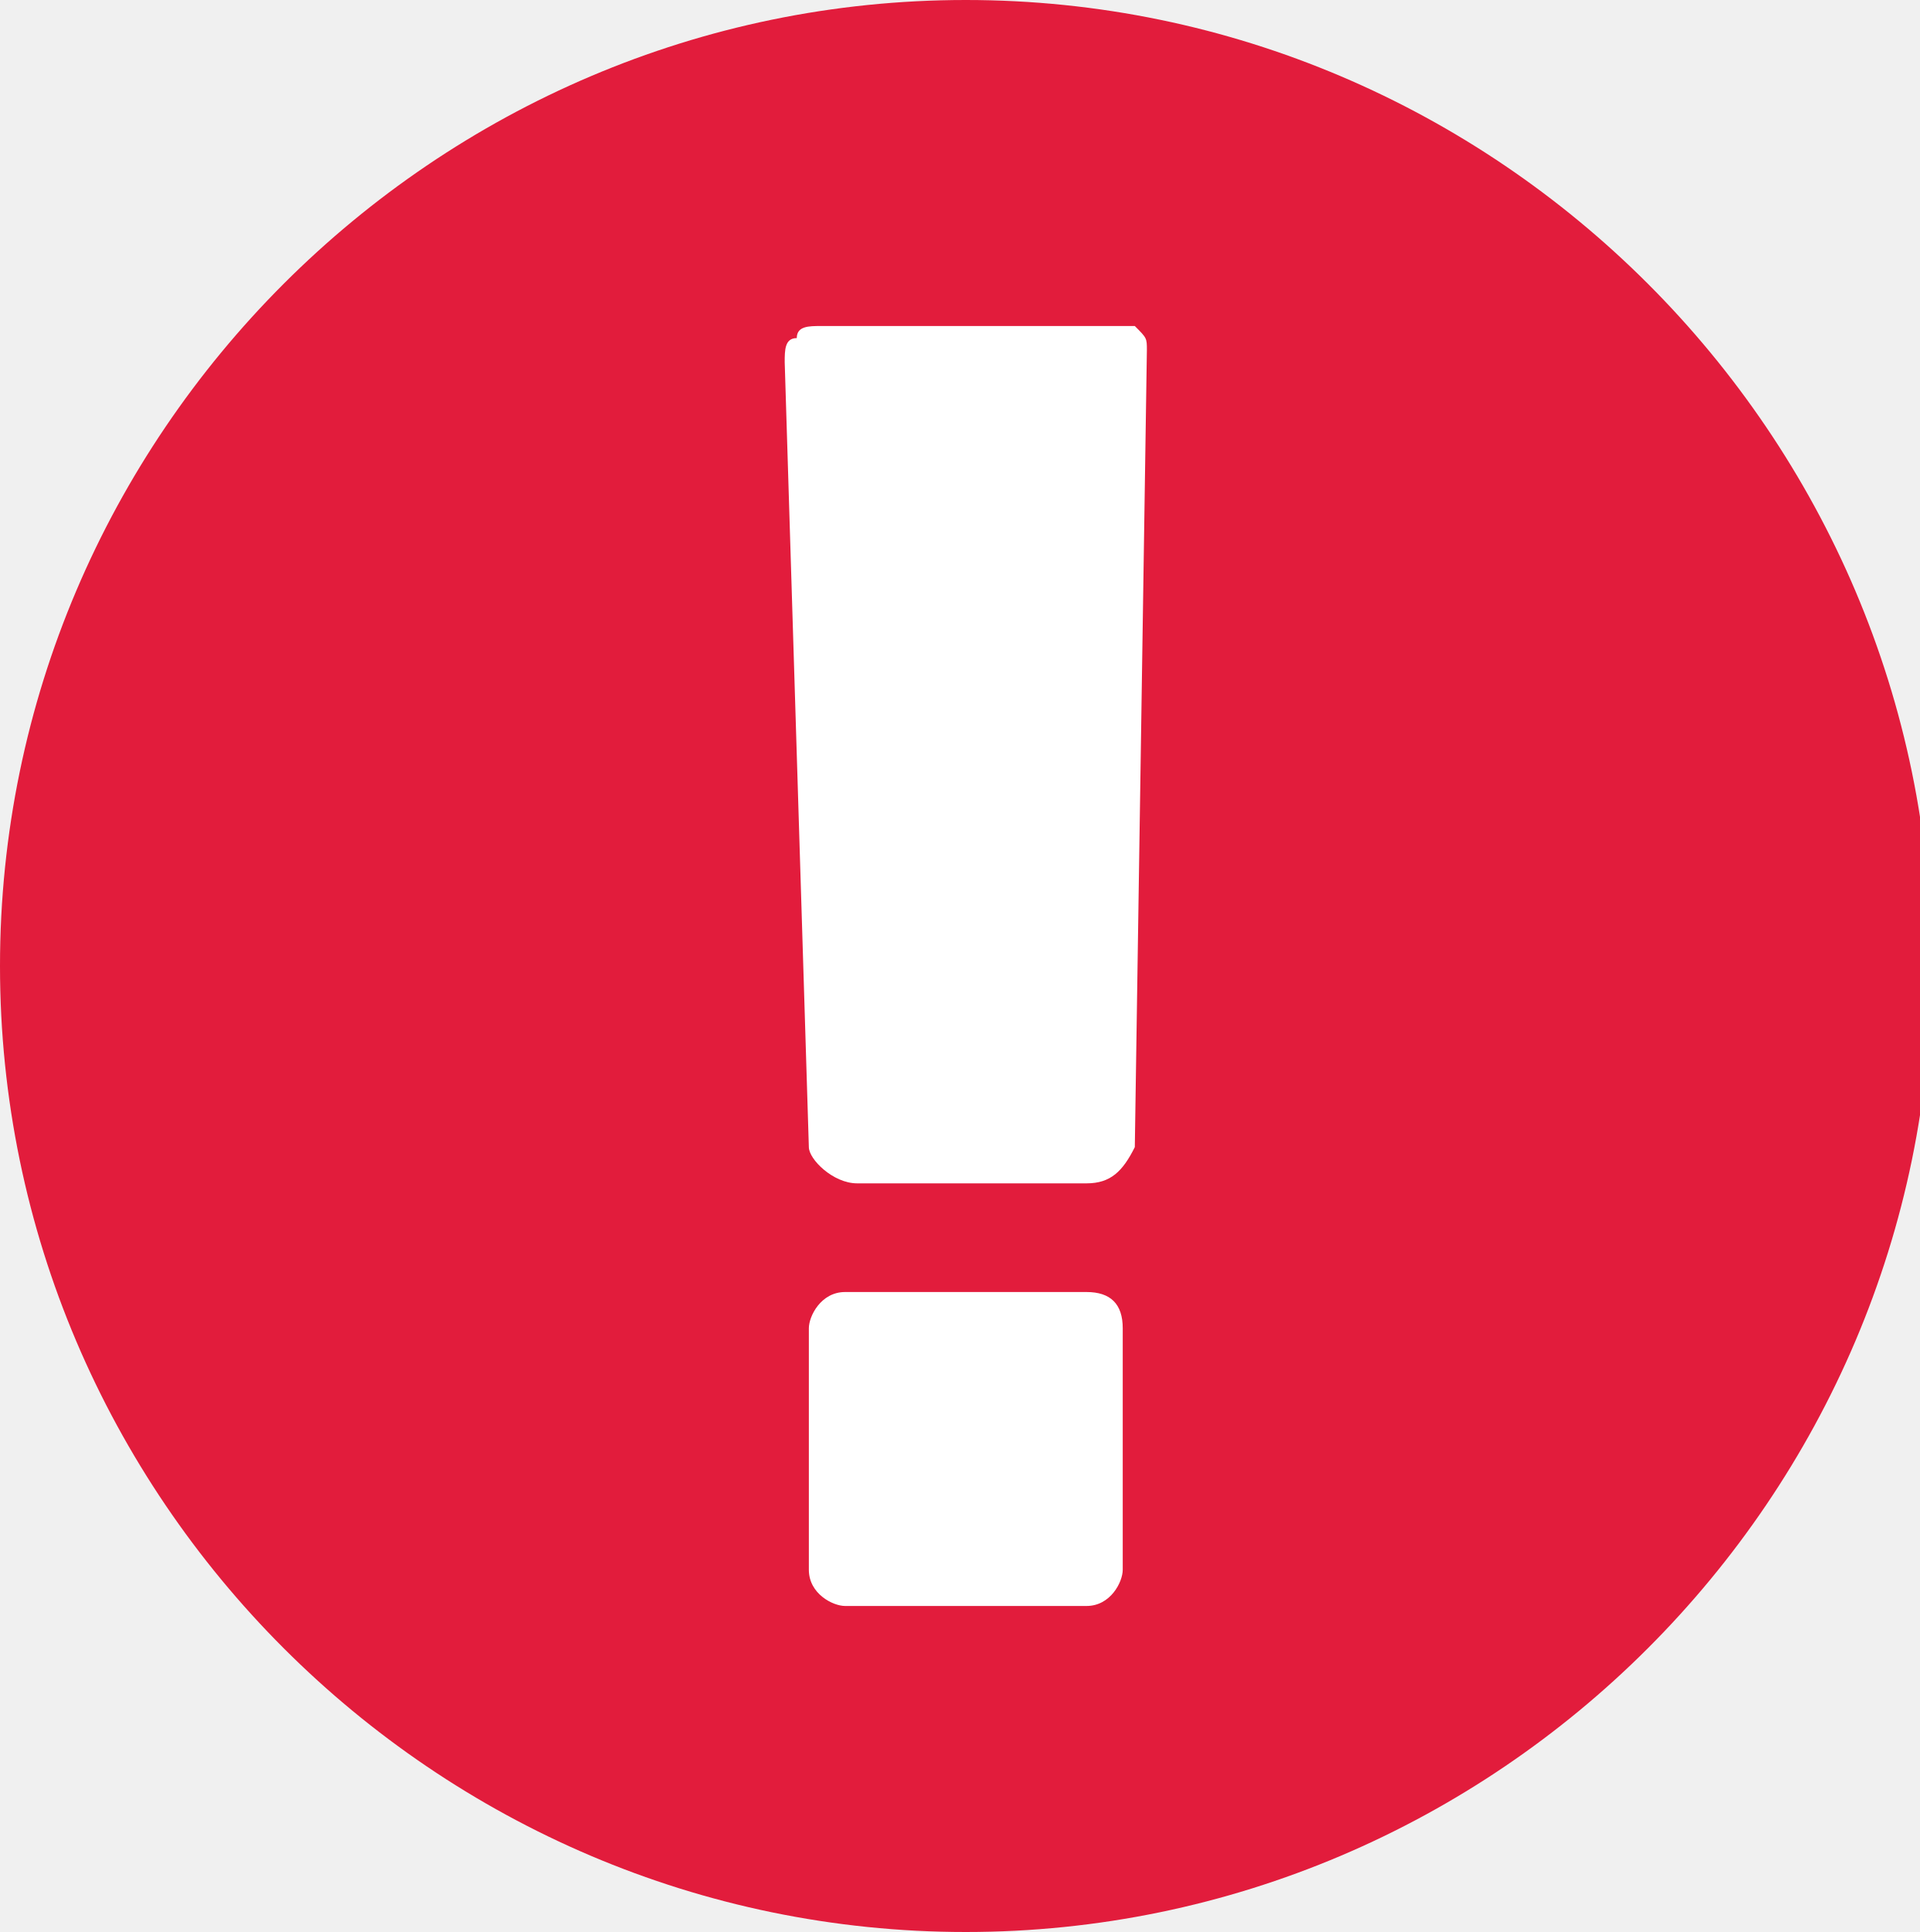
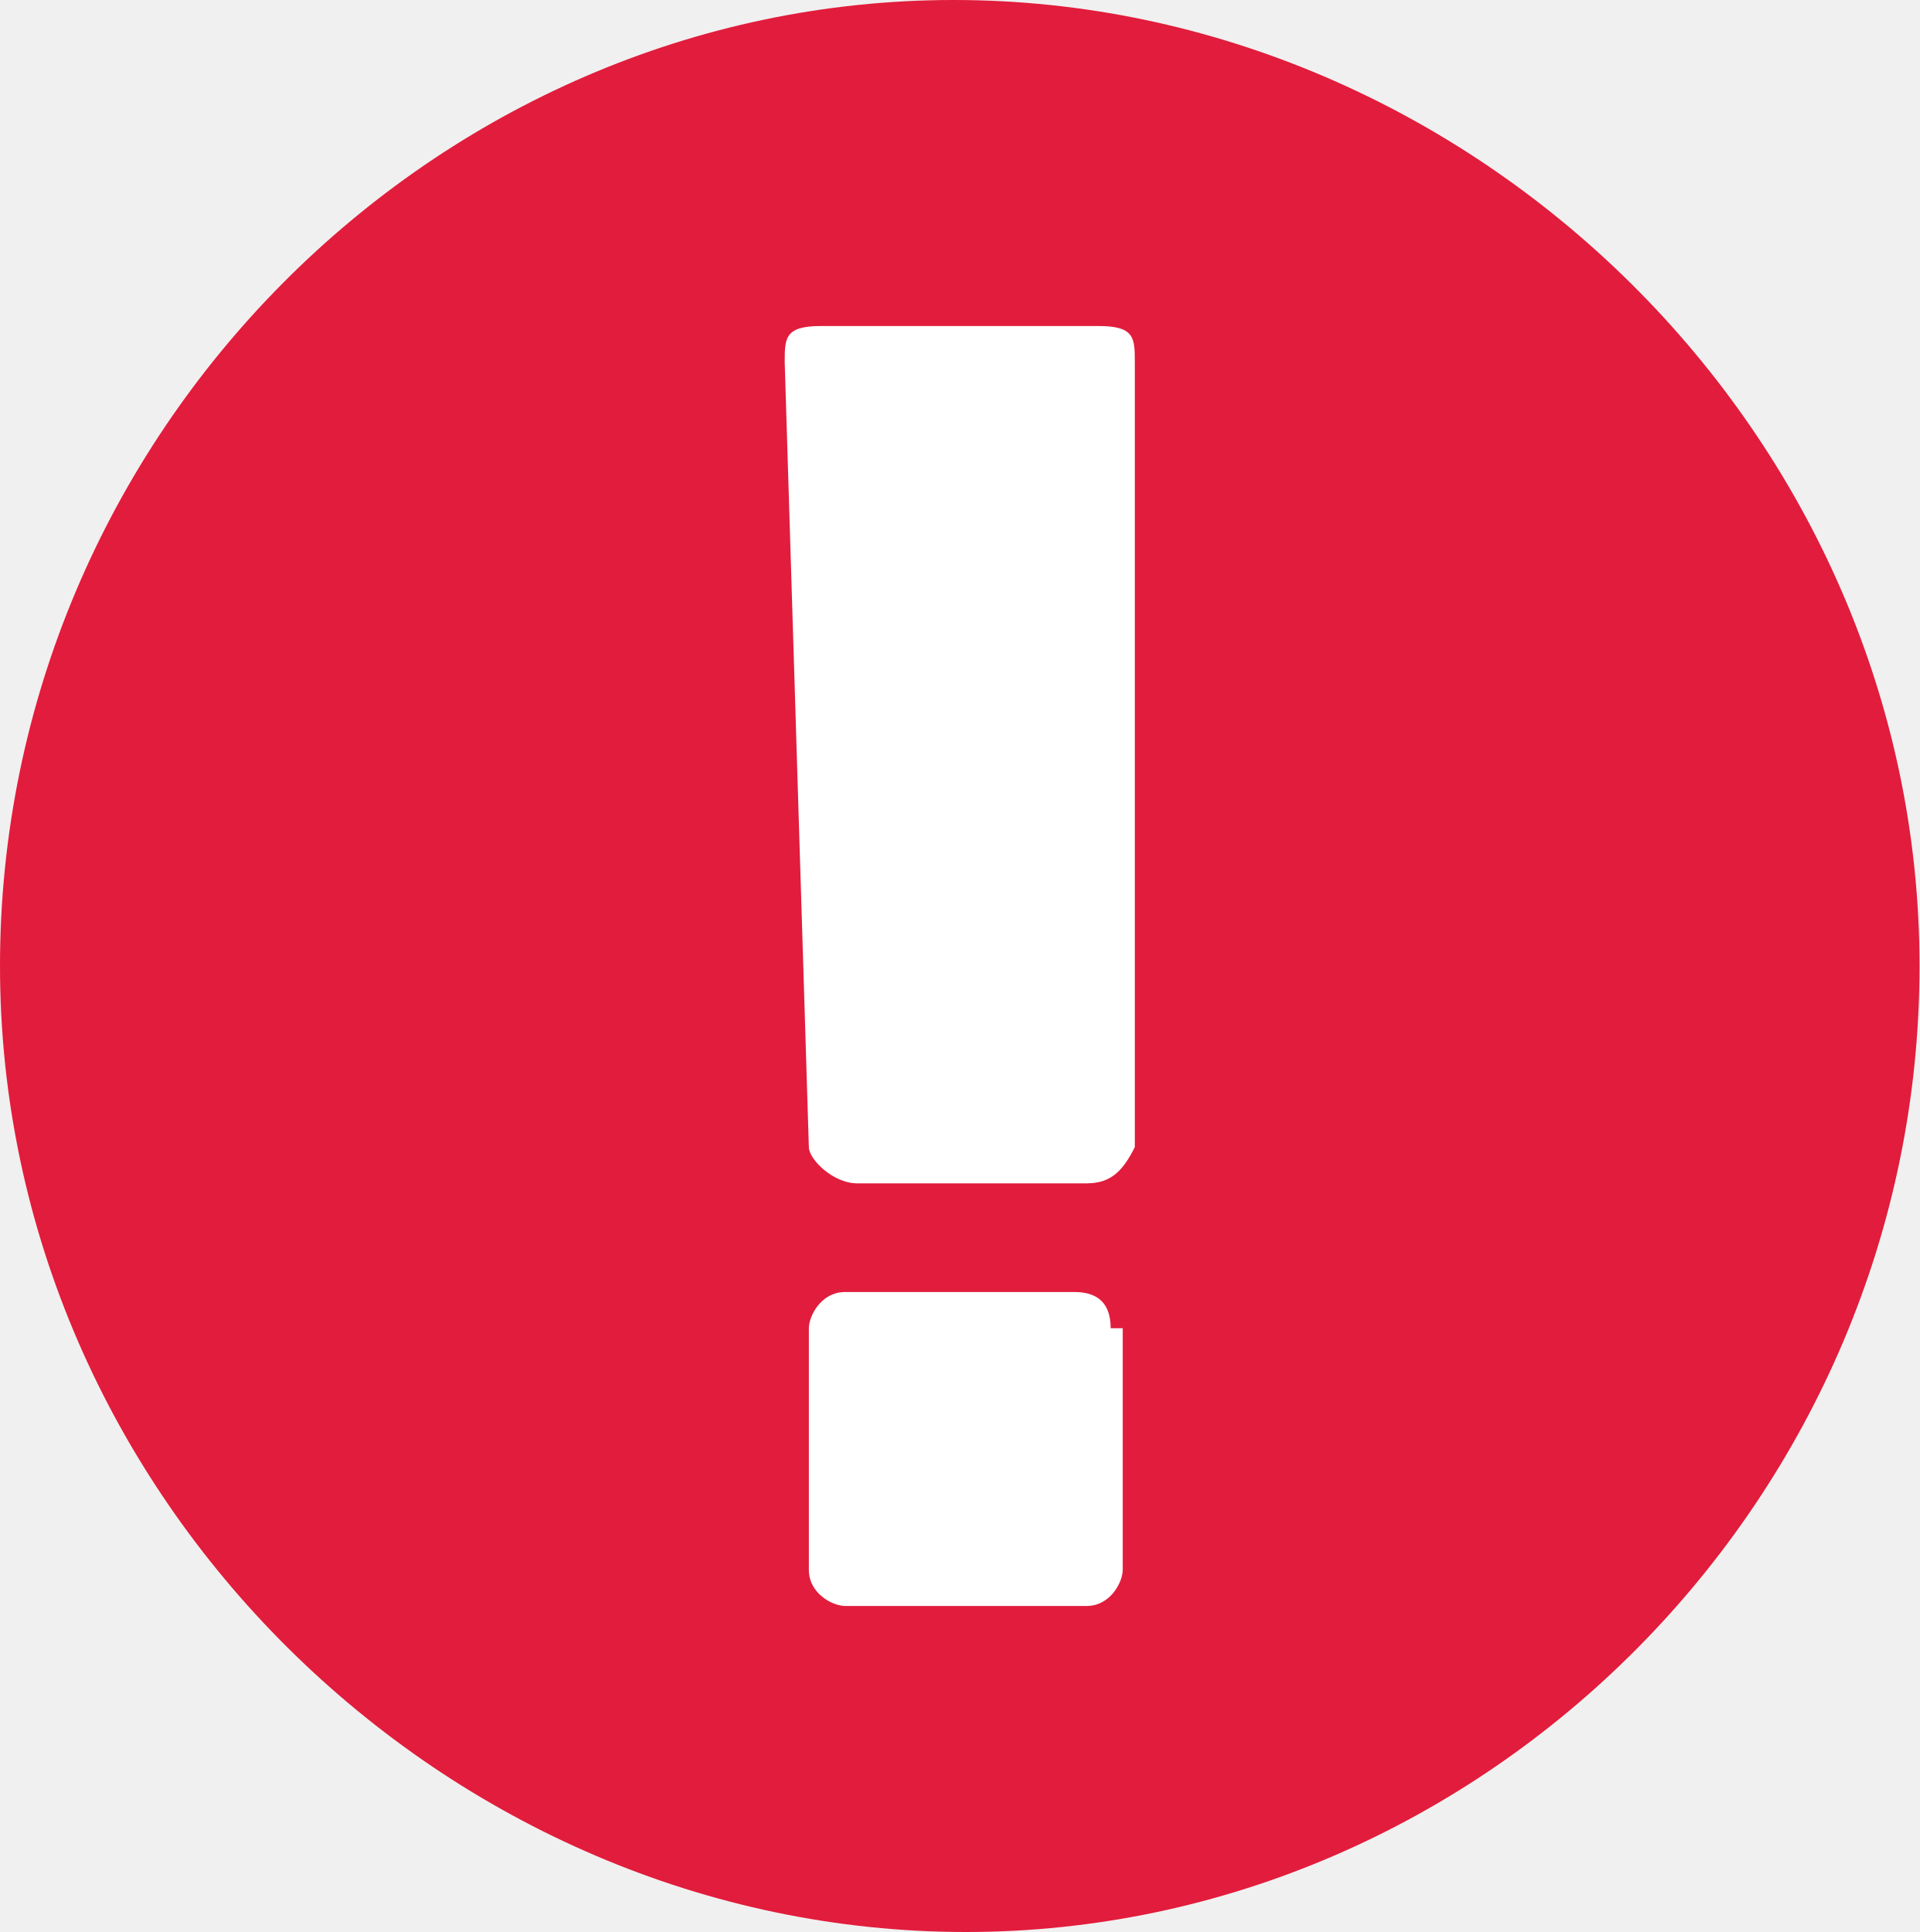
- <svg xmlns="http://www.w3.org/2000/svg" version="1.1" id="Alerts" x="0px" y="0px" width="15.9px" height="16px" viewBox="0 0 15.9 16" style="enable-background:new 0 0 15.9 16;" xml:space="preserve">
+ <svg xmlns="http://www.w3.org/2000/svg" version="1.1" id="Alerts" x="0px" y="0px" viewBox="0 0 15.9 16" style="enable-background:new 0 0 15.9 16;" xml:space="preserve">
  <style type="text/css">
	.st0{fill:#FFFFFF;}
	.st1{enable-background:new    ;}
	.st2{fill:#E21C3C;}
</style>
  <ellipse class="st0" cx="7.9" cy="8.2" rx="4.3" ry="6.3" />
  <g class="st1">
-     <path class="st2" d="M16,8c0,4.4-3.6,8-8,8s-8-3.6-8-8s3.6-8,8-8S16,3.6,16,8z M9.5,2.9c0-0.1,0-0.1-0.1-0.2   C9.3,2.7,9.2,2.7,9.1,2.7H6.8c-0.1,0-0.2,0-0.2,0.1c-0.1,0-0.1,0.1-0.1,0.2l0.2,6.5c0,0.1,0.2,0.3,0.4,0.3h1.9   c0.2,0,0.3-0.1,0.4-0.3L9.5,2.9z M9.3,11c0-0.2-0.1-0.3-0.3-0.3H7c-0.2,0-0.3,0.2-0.3,0.3v2c0,0.2,0.2,0.3,0.3,0.3h2   c0.2,0,0.3-0.2,0.3-0.3V11z" />
+     <path class="st2" d="M15.9,8c0,4.4-3.6,8-7.9,8S0,12.4,0,8s3.6-8,7.9-8S15.9,3.6,15.9,8z M9.4,3c0-0.2,0-0.3-0.3-0.3H6.8   C6.5,2.7,6.5,2.8,6.5,3l0.2,6.5c0,0.1,0.2,0.3,0.4,0.3h1.9c0.2,0,0.3-0.1,0.4-0.3L9.4,3z M9.2,11c0-0.2-0.1-0.3-0.3-0.3H7   c-0.2,0-0.3,0.2-0.3,0.3v2c0,0.2,0.2,0.3,0.3,0.3h2c0.2,0,0.3-0.2,0.3-0.3V11z" />
  </g>
</svg>
